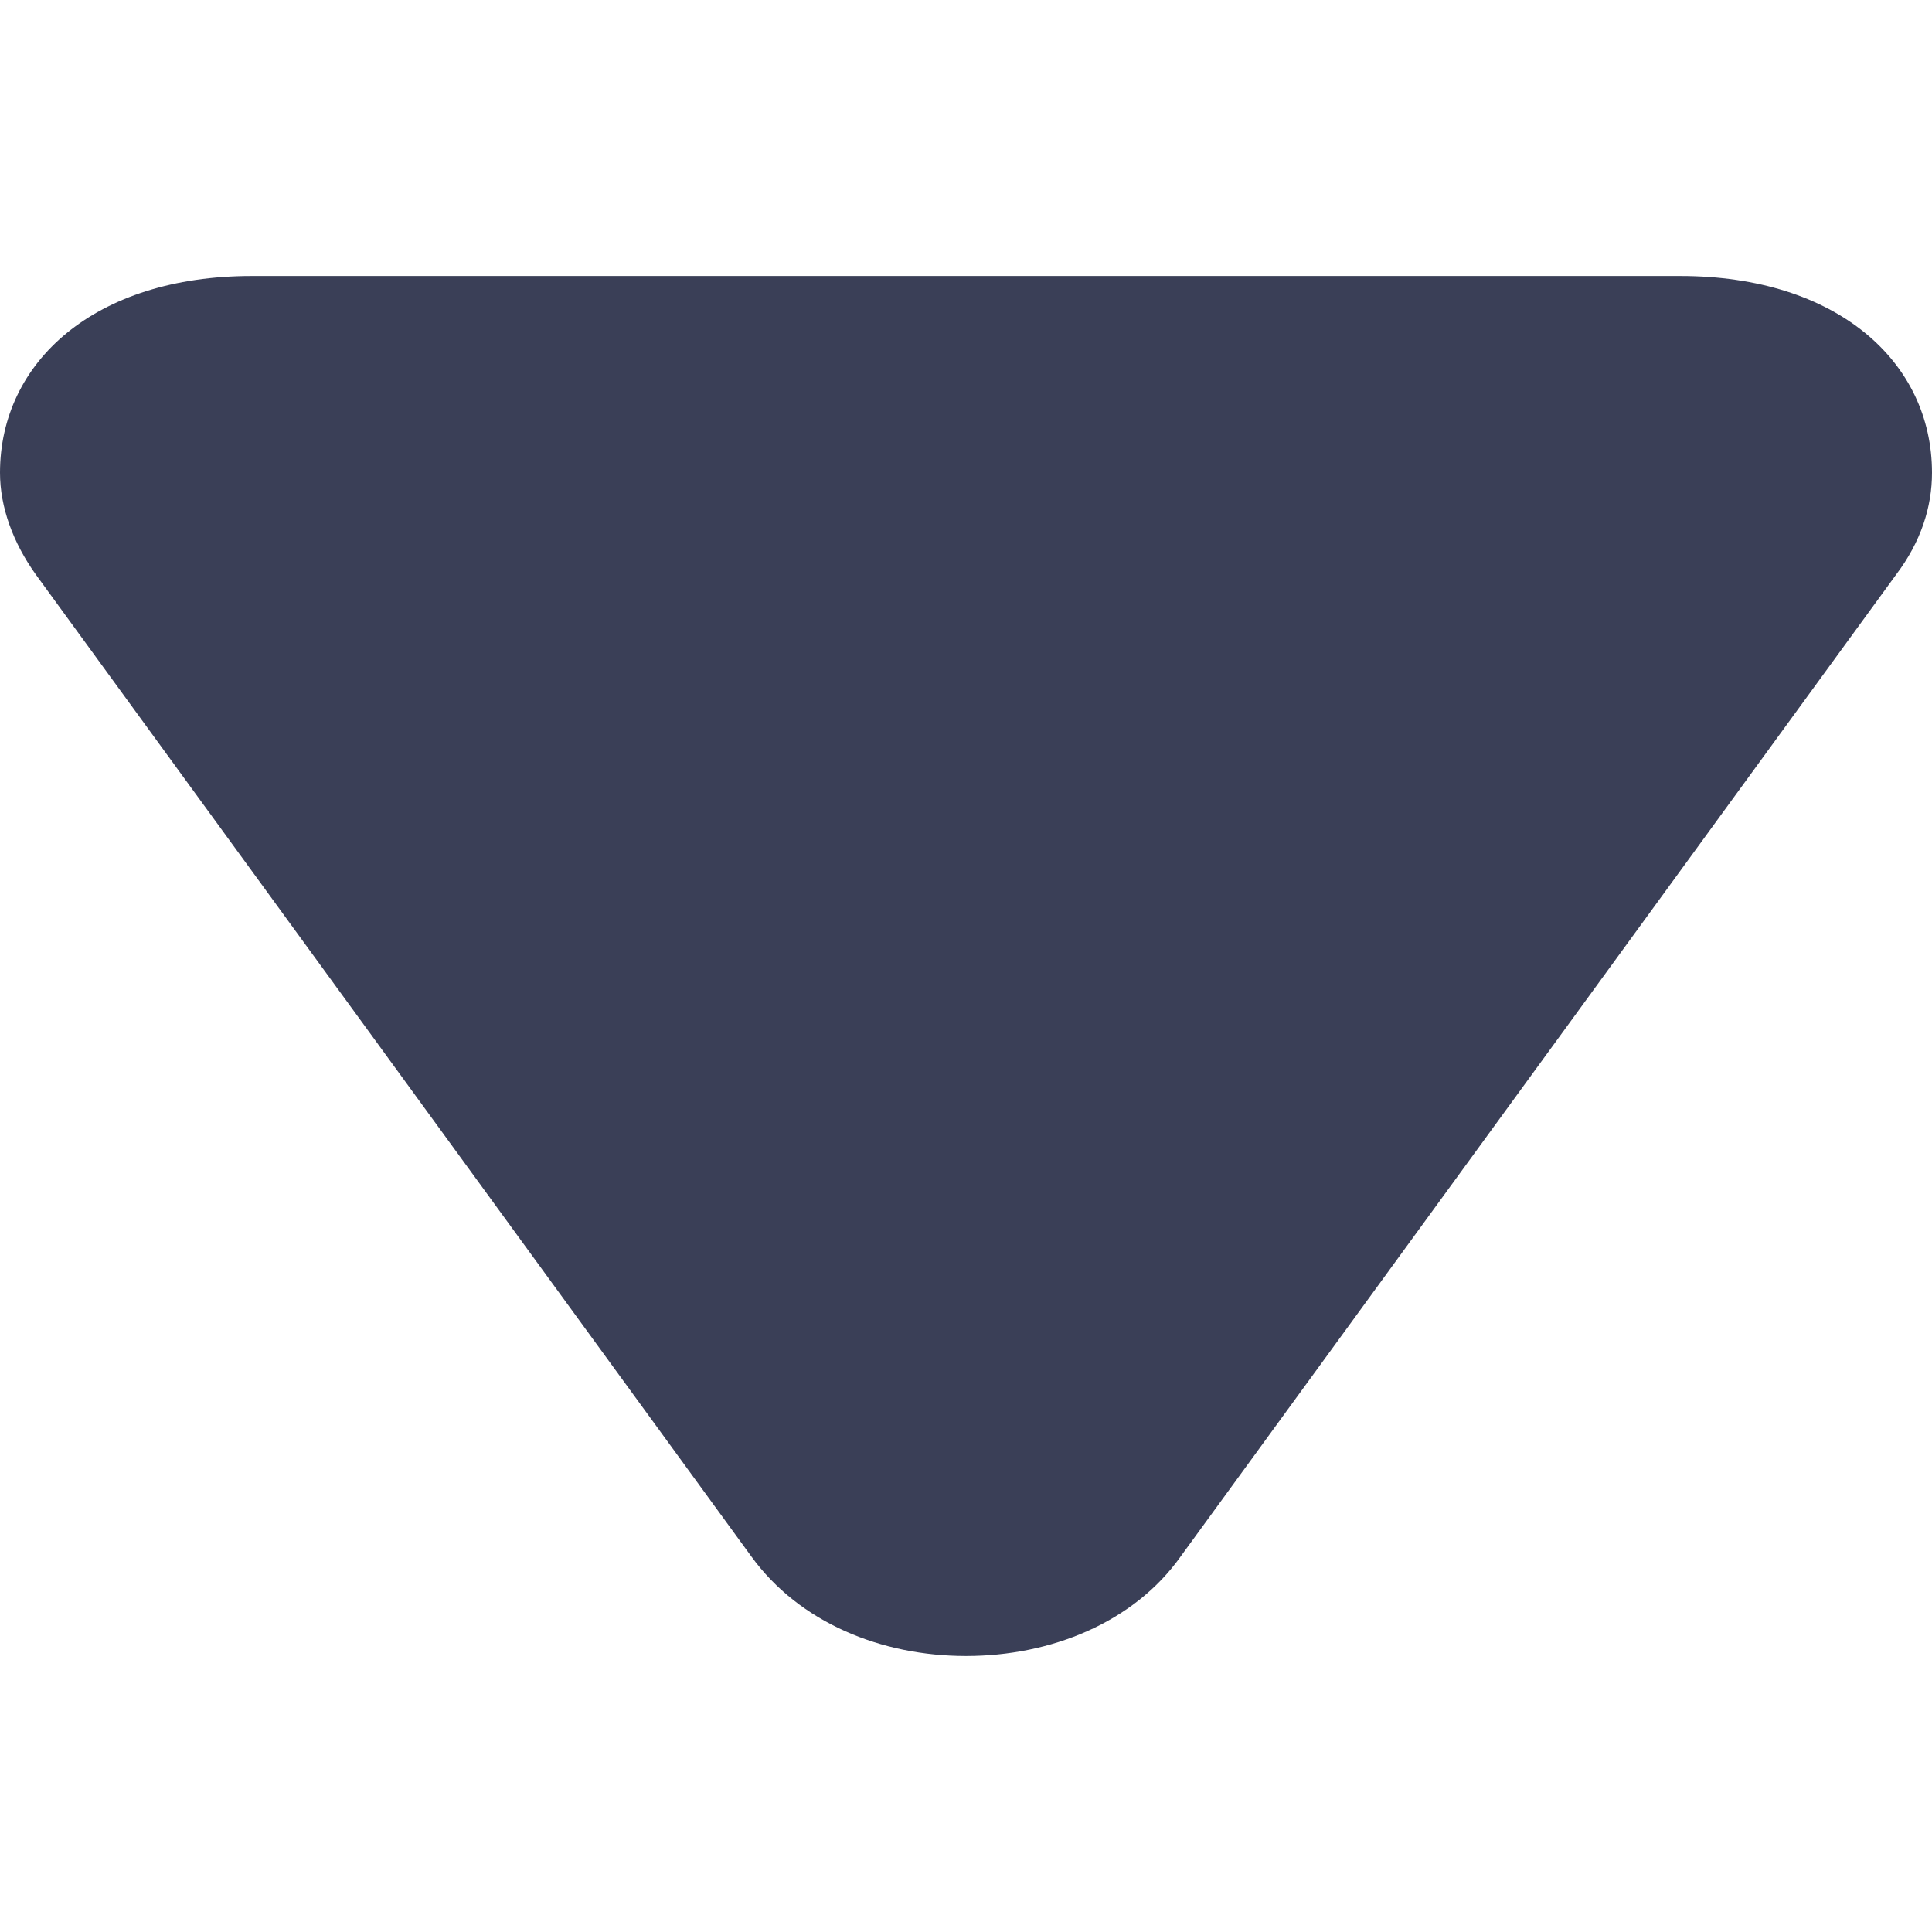
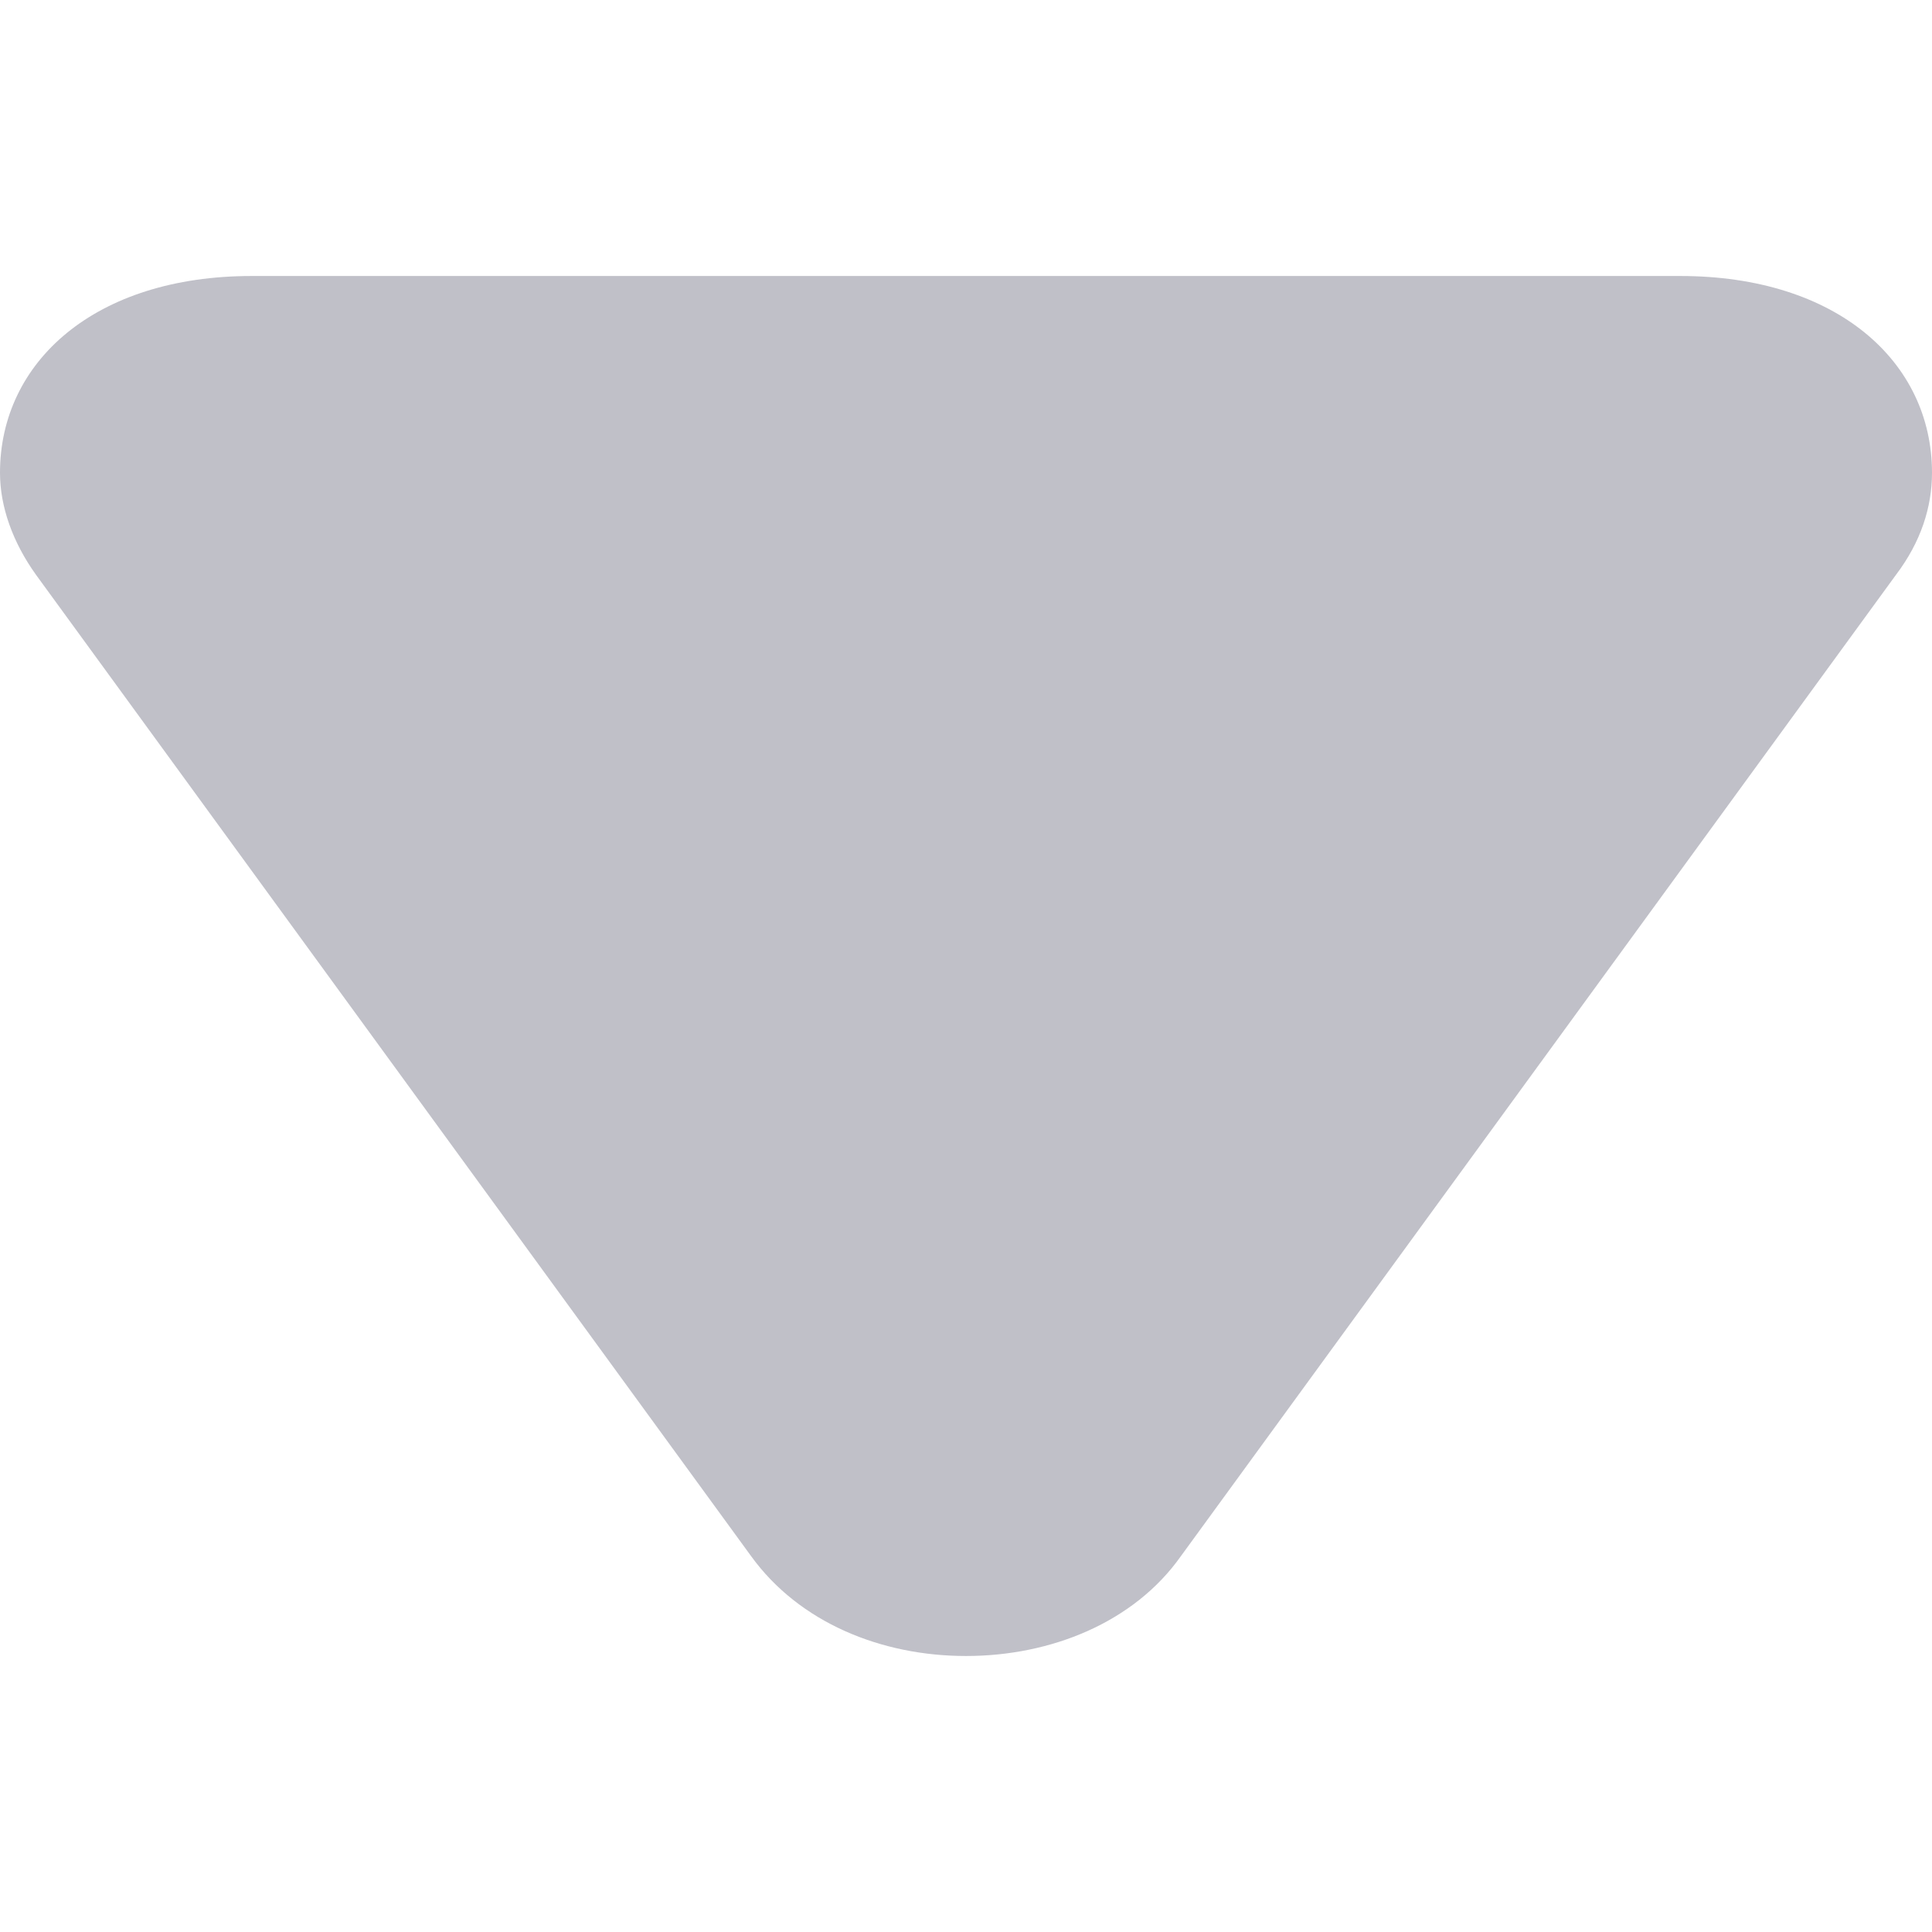
<svg xmlns="http://www.w3.org/2000/svg" width="7" height="7" viewBox="0 0 7 7" fill="none">
-   <path d="M6.088 1L0.912 1C0.344 1 3.9692e-07 1.311 3.62842e-07 1.713C3.52373e-07 1.837 0.047 1.966 0.13 2.082L2.722 5.639C2.896 5.879 3.193 6 3.5 6C3.807 6 4.108 5.879 4.278 5.639L6.87 2.082C6.96 1.963 7 1.837 7 1.713C7 1.311 6.656 1 6.088 1Z" fill="#3A3F57" />
+   <path d="M6.088 1L0.912 1C0.344 1 3.9692e-07 1.311 3.62842e-07 1.713C3.52373e-07 1.837 0.047 1.966 0.13 2.082L2.722 5.639C2.896 5.879 3.193 6 3.5 6C3.807 6 4.108 5.879 4.278 5.639L6.87 2.082C6.96 1.963 7 1.837 7 1.713C7 1.311 6.656 1 6.088 1Z" fill="#C0C0C8" />
</svg>
